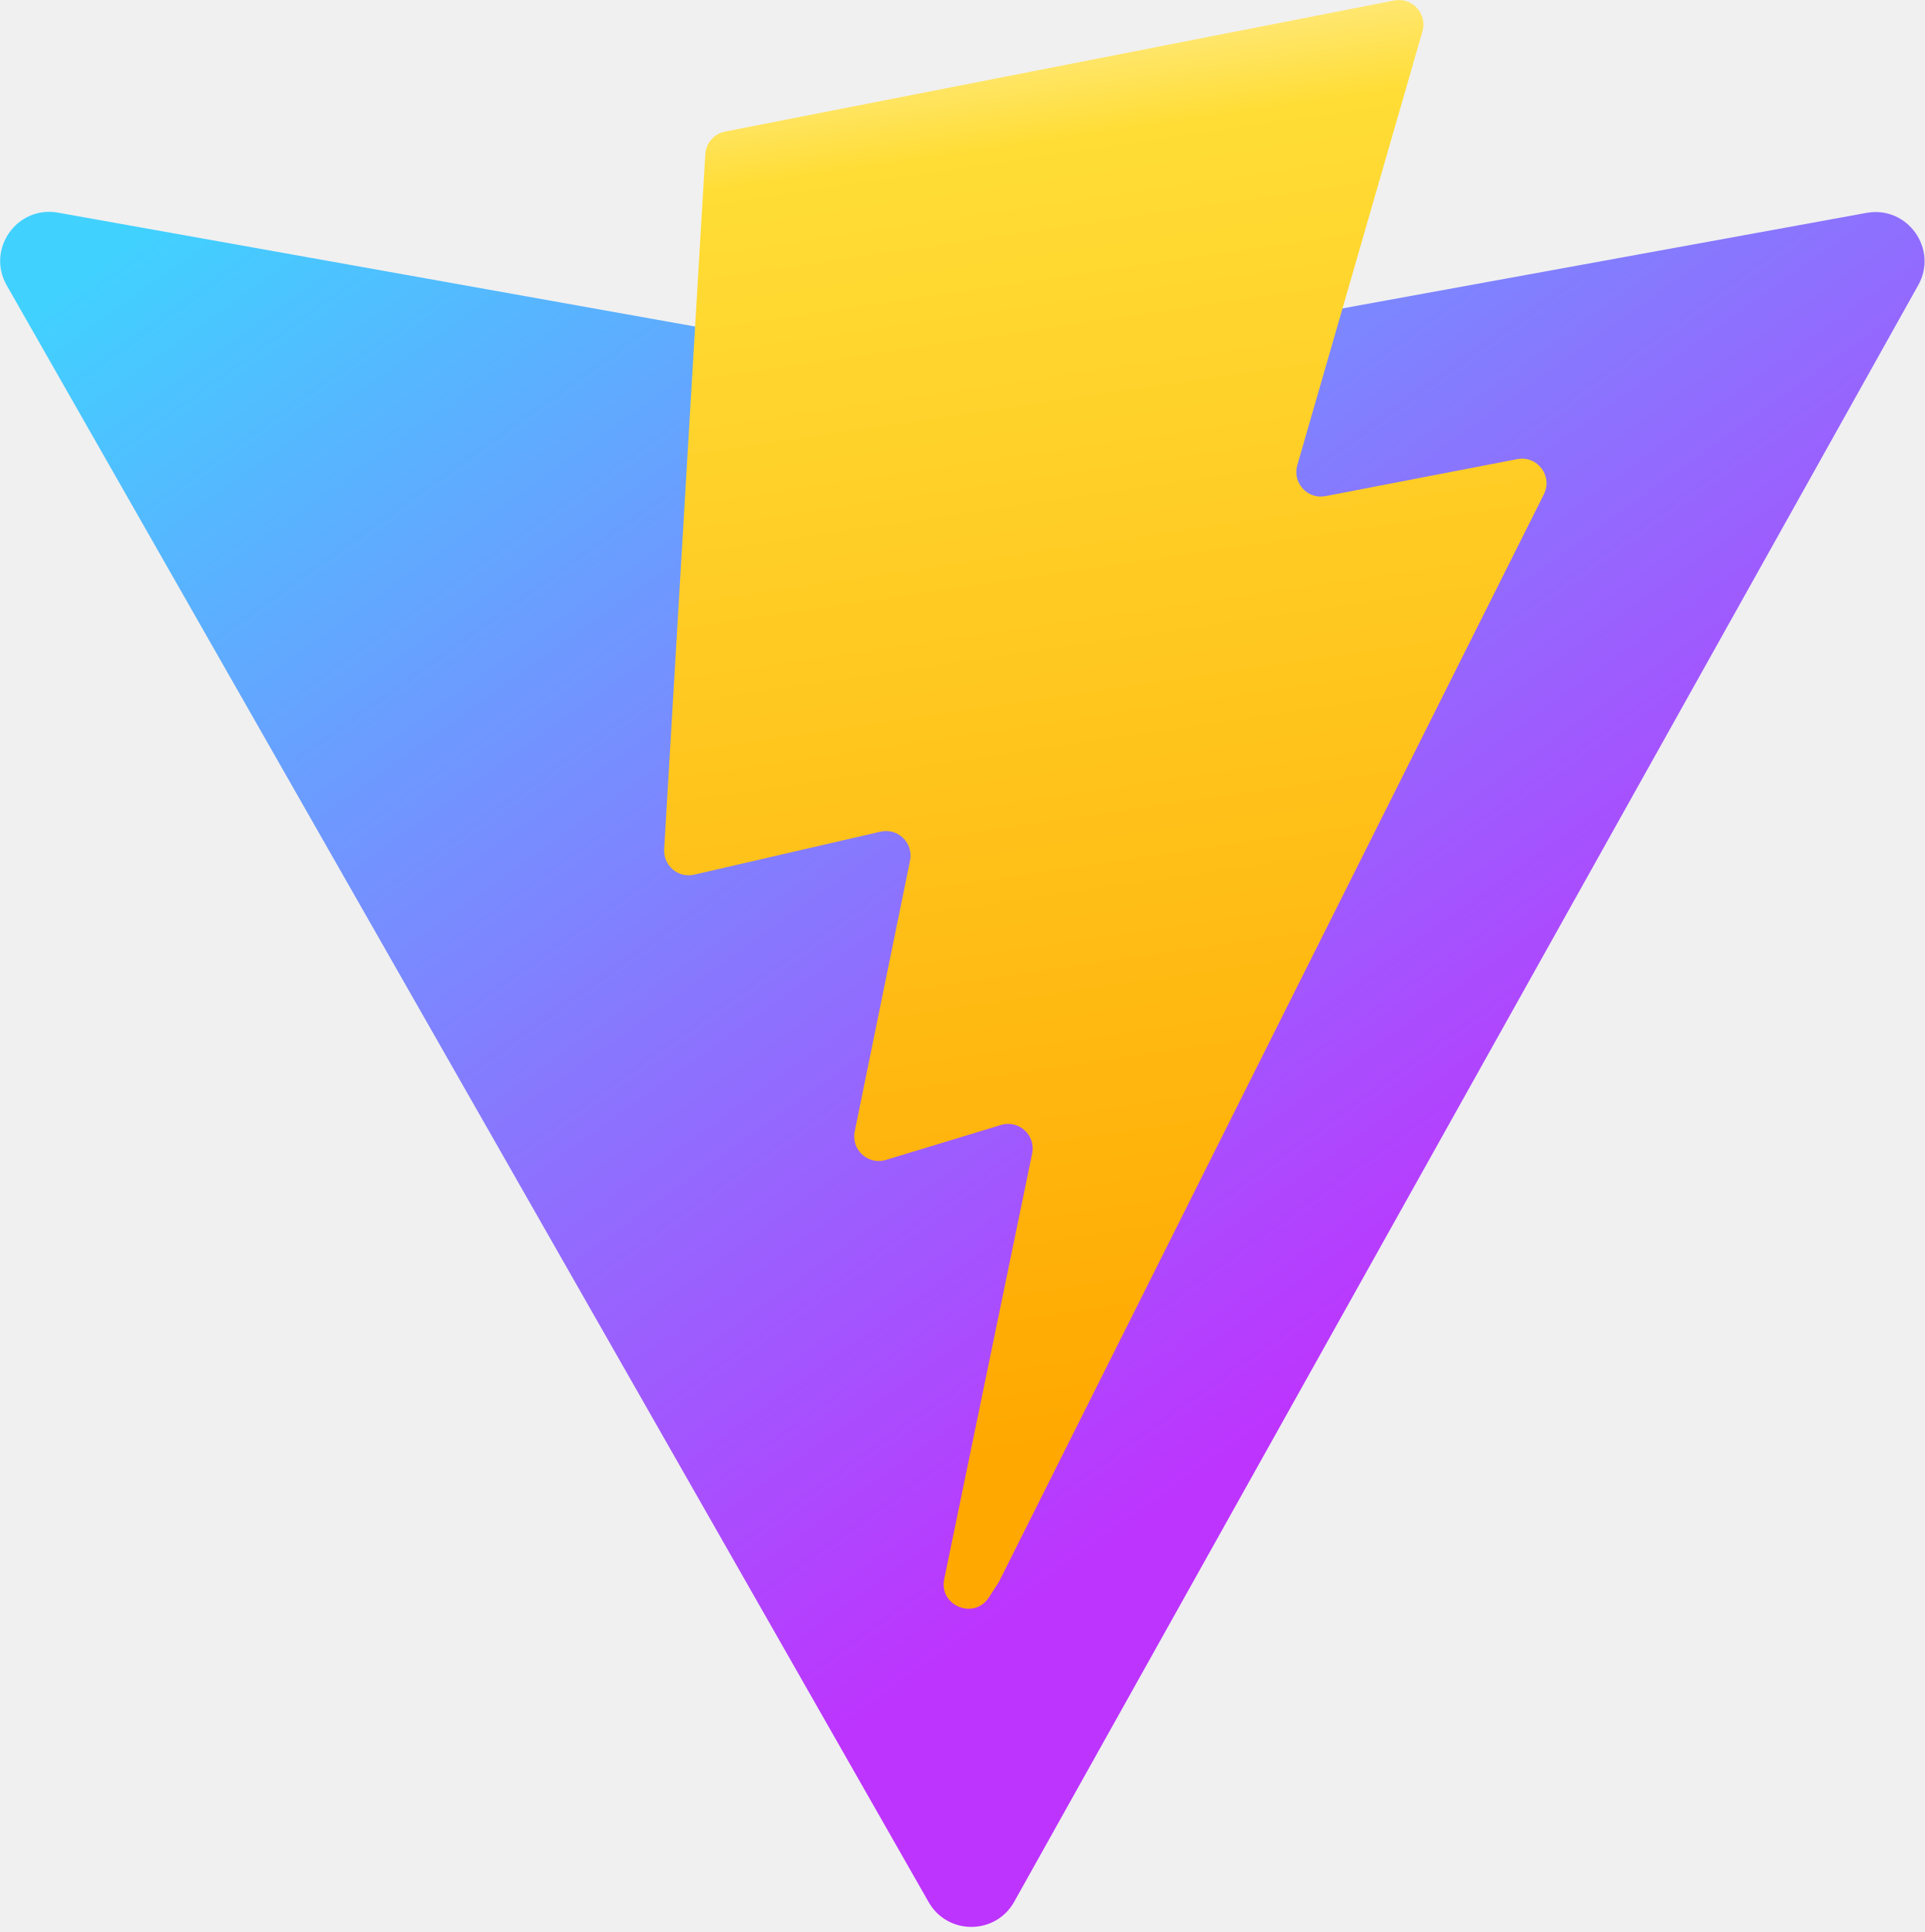
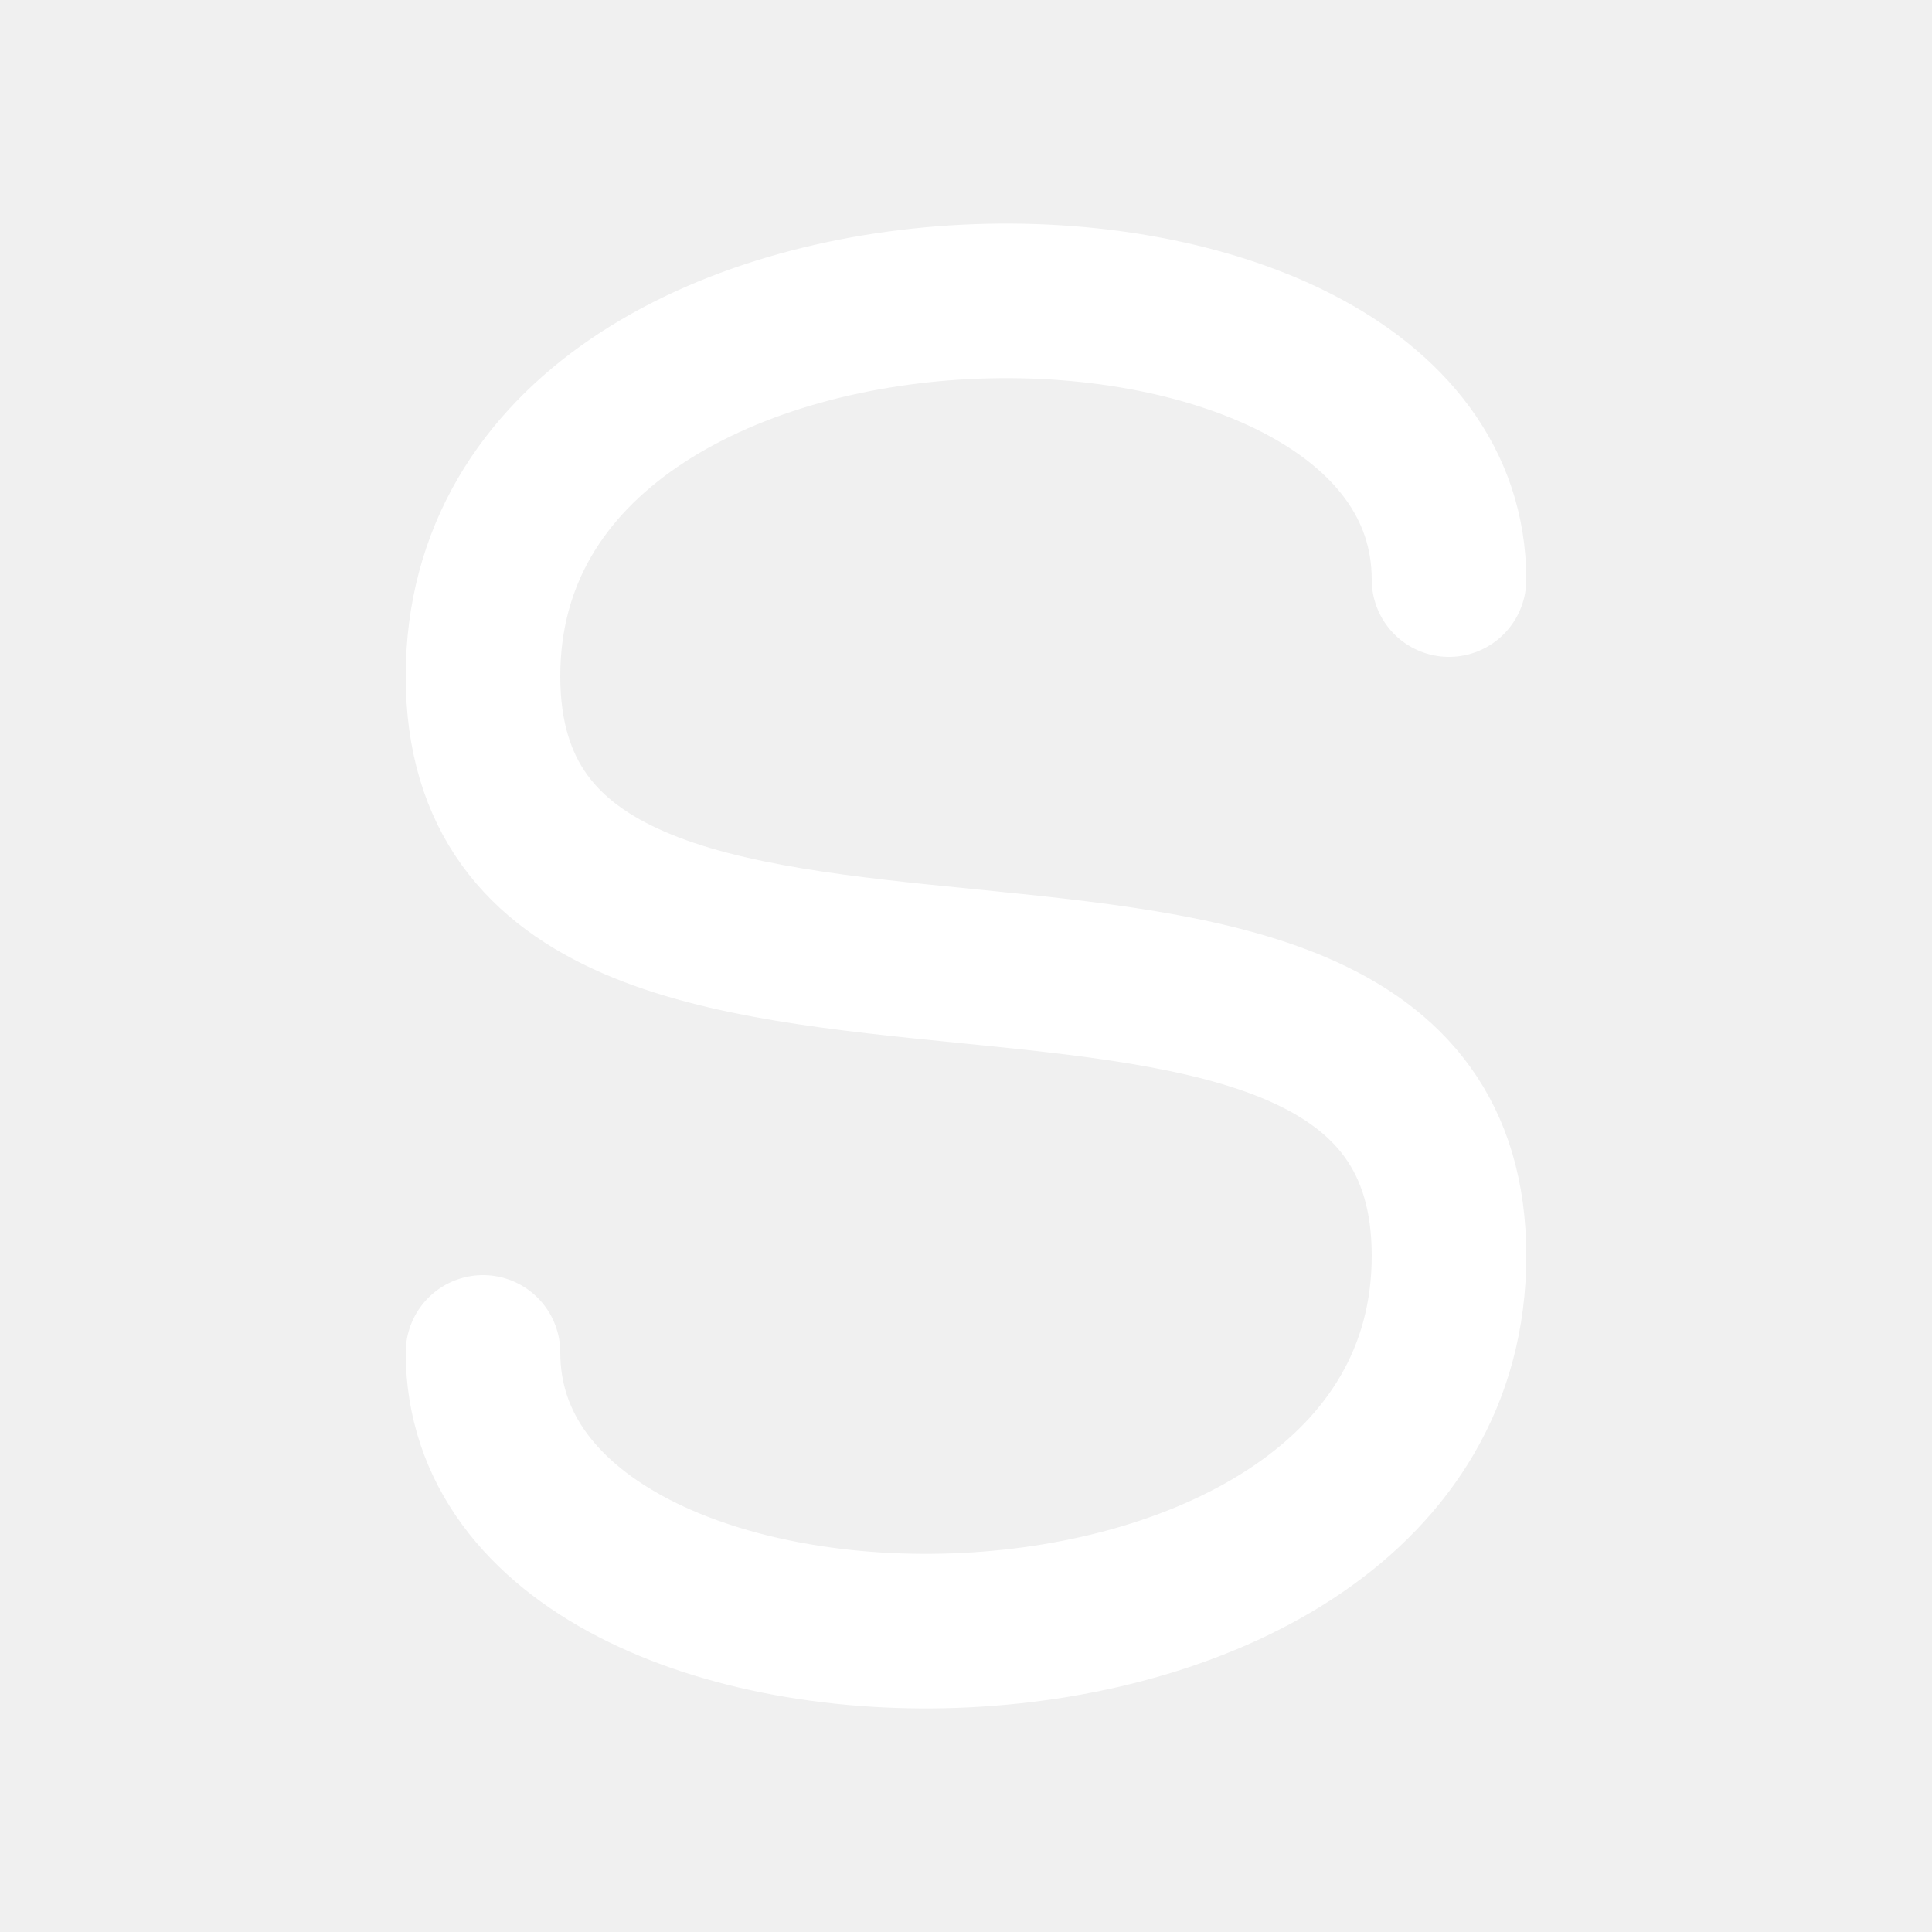
- <svg xmlns="http://www.w3.org/2000/svg" aria-hidden="true" role="img" class="iconify iconify--logos" width="31.88" height="32" preserveAspectRatio="xMidYMid meet" viewBox="0 0 256 257">
-   <defs>
-     <linearGradient id="IconifyId1813088fe1fbc01fb466" x1="-.828%" x2="57.636%" y1="7.652%" y2="78.411%">
-       <stop offset="0%" stop-color="#41D1FF" />
-       <stop offset="100%" stop-color="#BD34FE" />
-     </linearGradient>
-     <linearGradient id="IconifyId1813088fe1fbc01fb467" x1="43.376%" x2="50.316%" y1="2.242%" y2="89.03%">
-       <stop offset="0%" stop-color="#FFEA83" />
-       <stop offset="8.333%" stop-color="#FFDD35" />
-       <stop offset="100%" stop-color="#FFA800" />
-     </linearGradient>
-   </defs>
-   <path fill="url(#IconifyId1813088fe1fbc01fb466)" d="M255.153 37.938L134.897 252.976c-2.483 4.44-8.862 4.466-11.382.048L.875 37.958c-2.746-4.814 1.371-10.646 6.827-9.67l120.385 21.517a6.537 6.537 0 0 0 2.322-.004l117.867-21.483c5.438-.991 9.574 4.796 6.877 9.62Z" />
-   <path fill="url(#IconifyId1813088fe1fbc01fb467)" d="M185.432.063L96.44 17.501a3.268 3.268 0 0 0-2.634 3.014l-5.474 92.456a3.268 3.268 0 0 0 3.997 3.378l24.777-5.718c2.318-.535 4.413 1.507 3.936 3.838l-7.361 36.047c-.495 2.426 1.782 4.5 4.151 3.78l15.304-4.649c2.372-.72 4.652 1.36 4.15 3.788l-11.698 56.621c-.732 3.542 3.979 5.473 5.943 2.437l1.313-2.028l72.516-144.72c1.215-2.423-.88-5.186-3.54-4.672l-25.505 4.922c-2.396.462-4.435-1.77-3.759-4.114l16.646-57.705c.677-2.35-1.37-4.583-3.769-4.113Z" />
+ <svg xmlns="http://www.w3.org/2000/svg" width="800px" height="800px" viewBox="0 0 100 100">
+   <path d="M75 30            C 75 10, 25 10, 25 35            C 25 60, 75 40, 75 65            C 75 90, 25 90, 25 70" fill="none" stroke="white" stroke-width="8" stroke-linecap="round" />
</svg>
